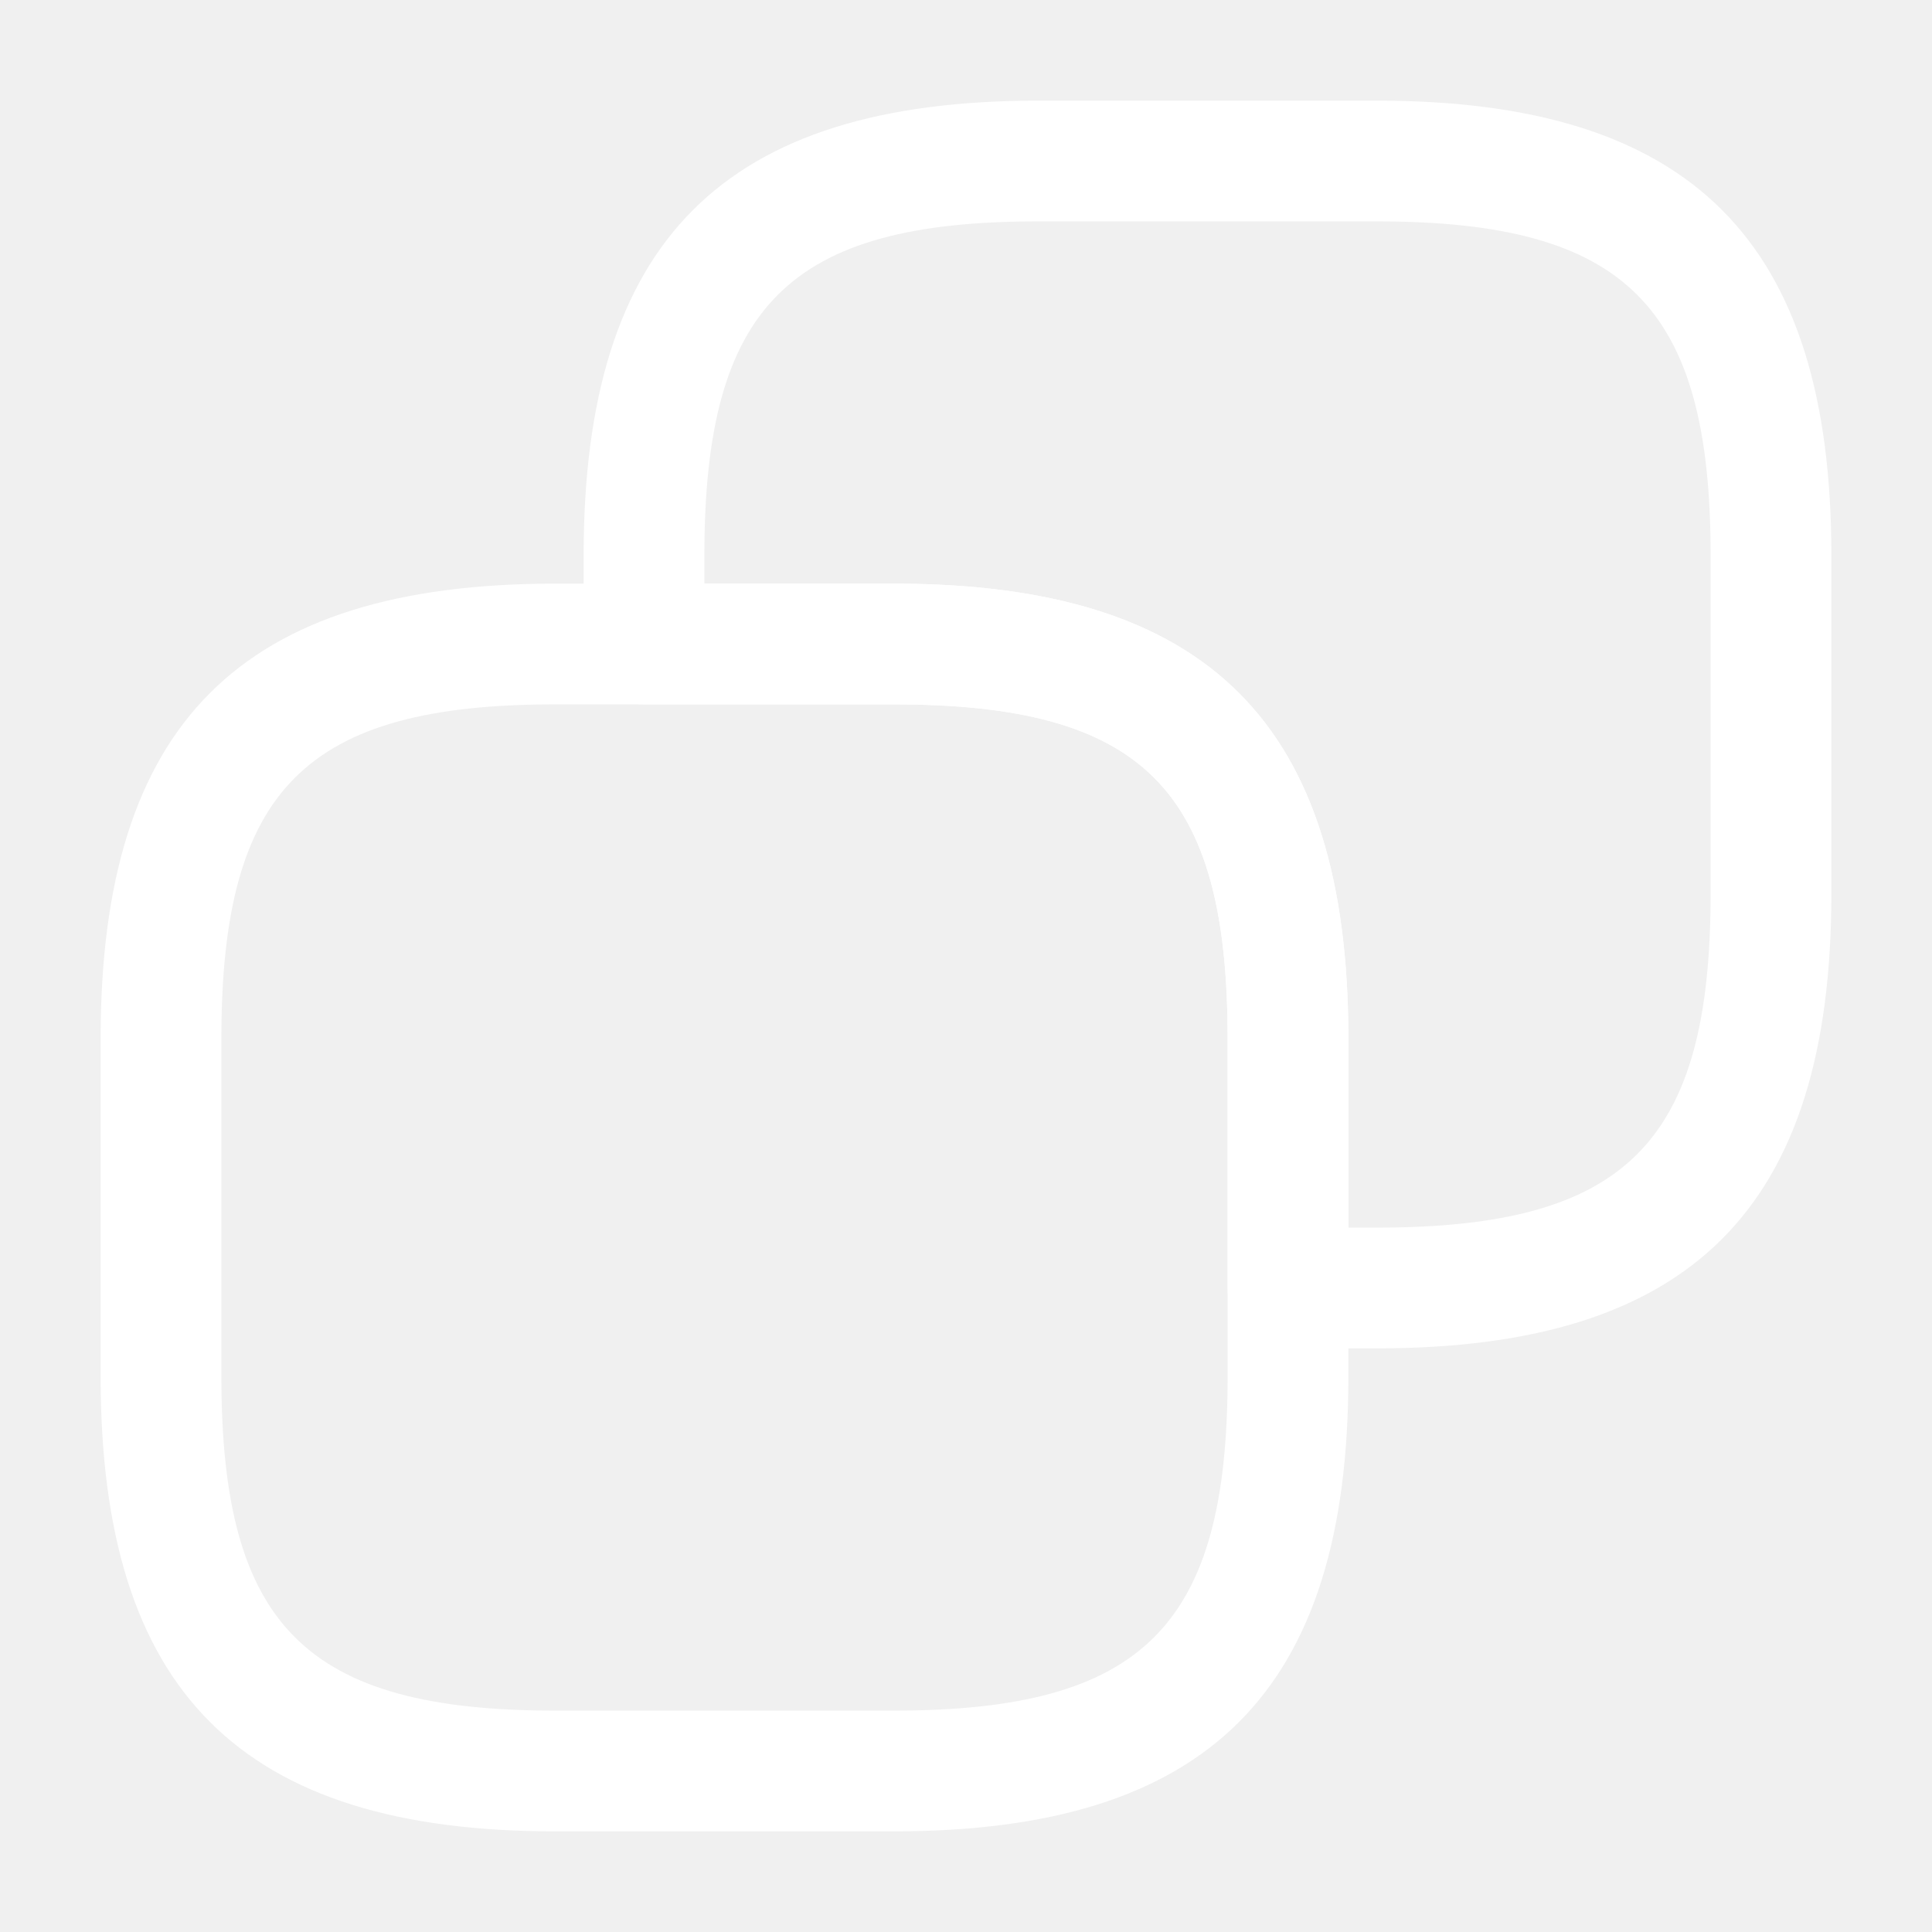
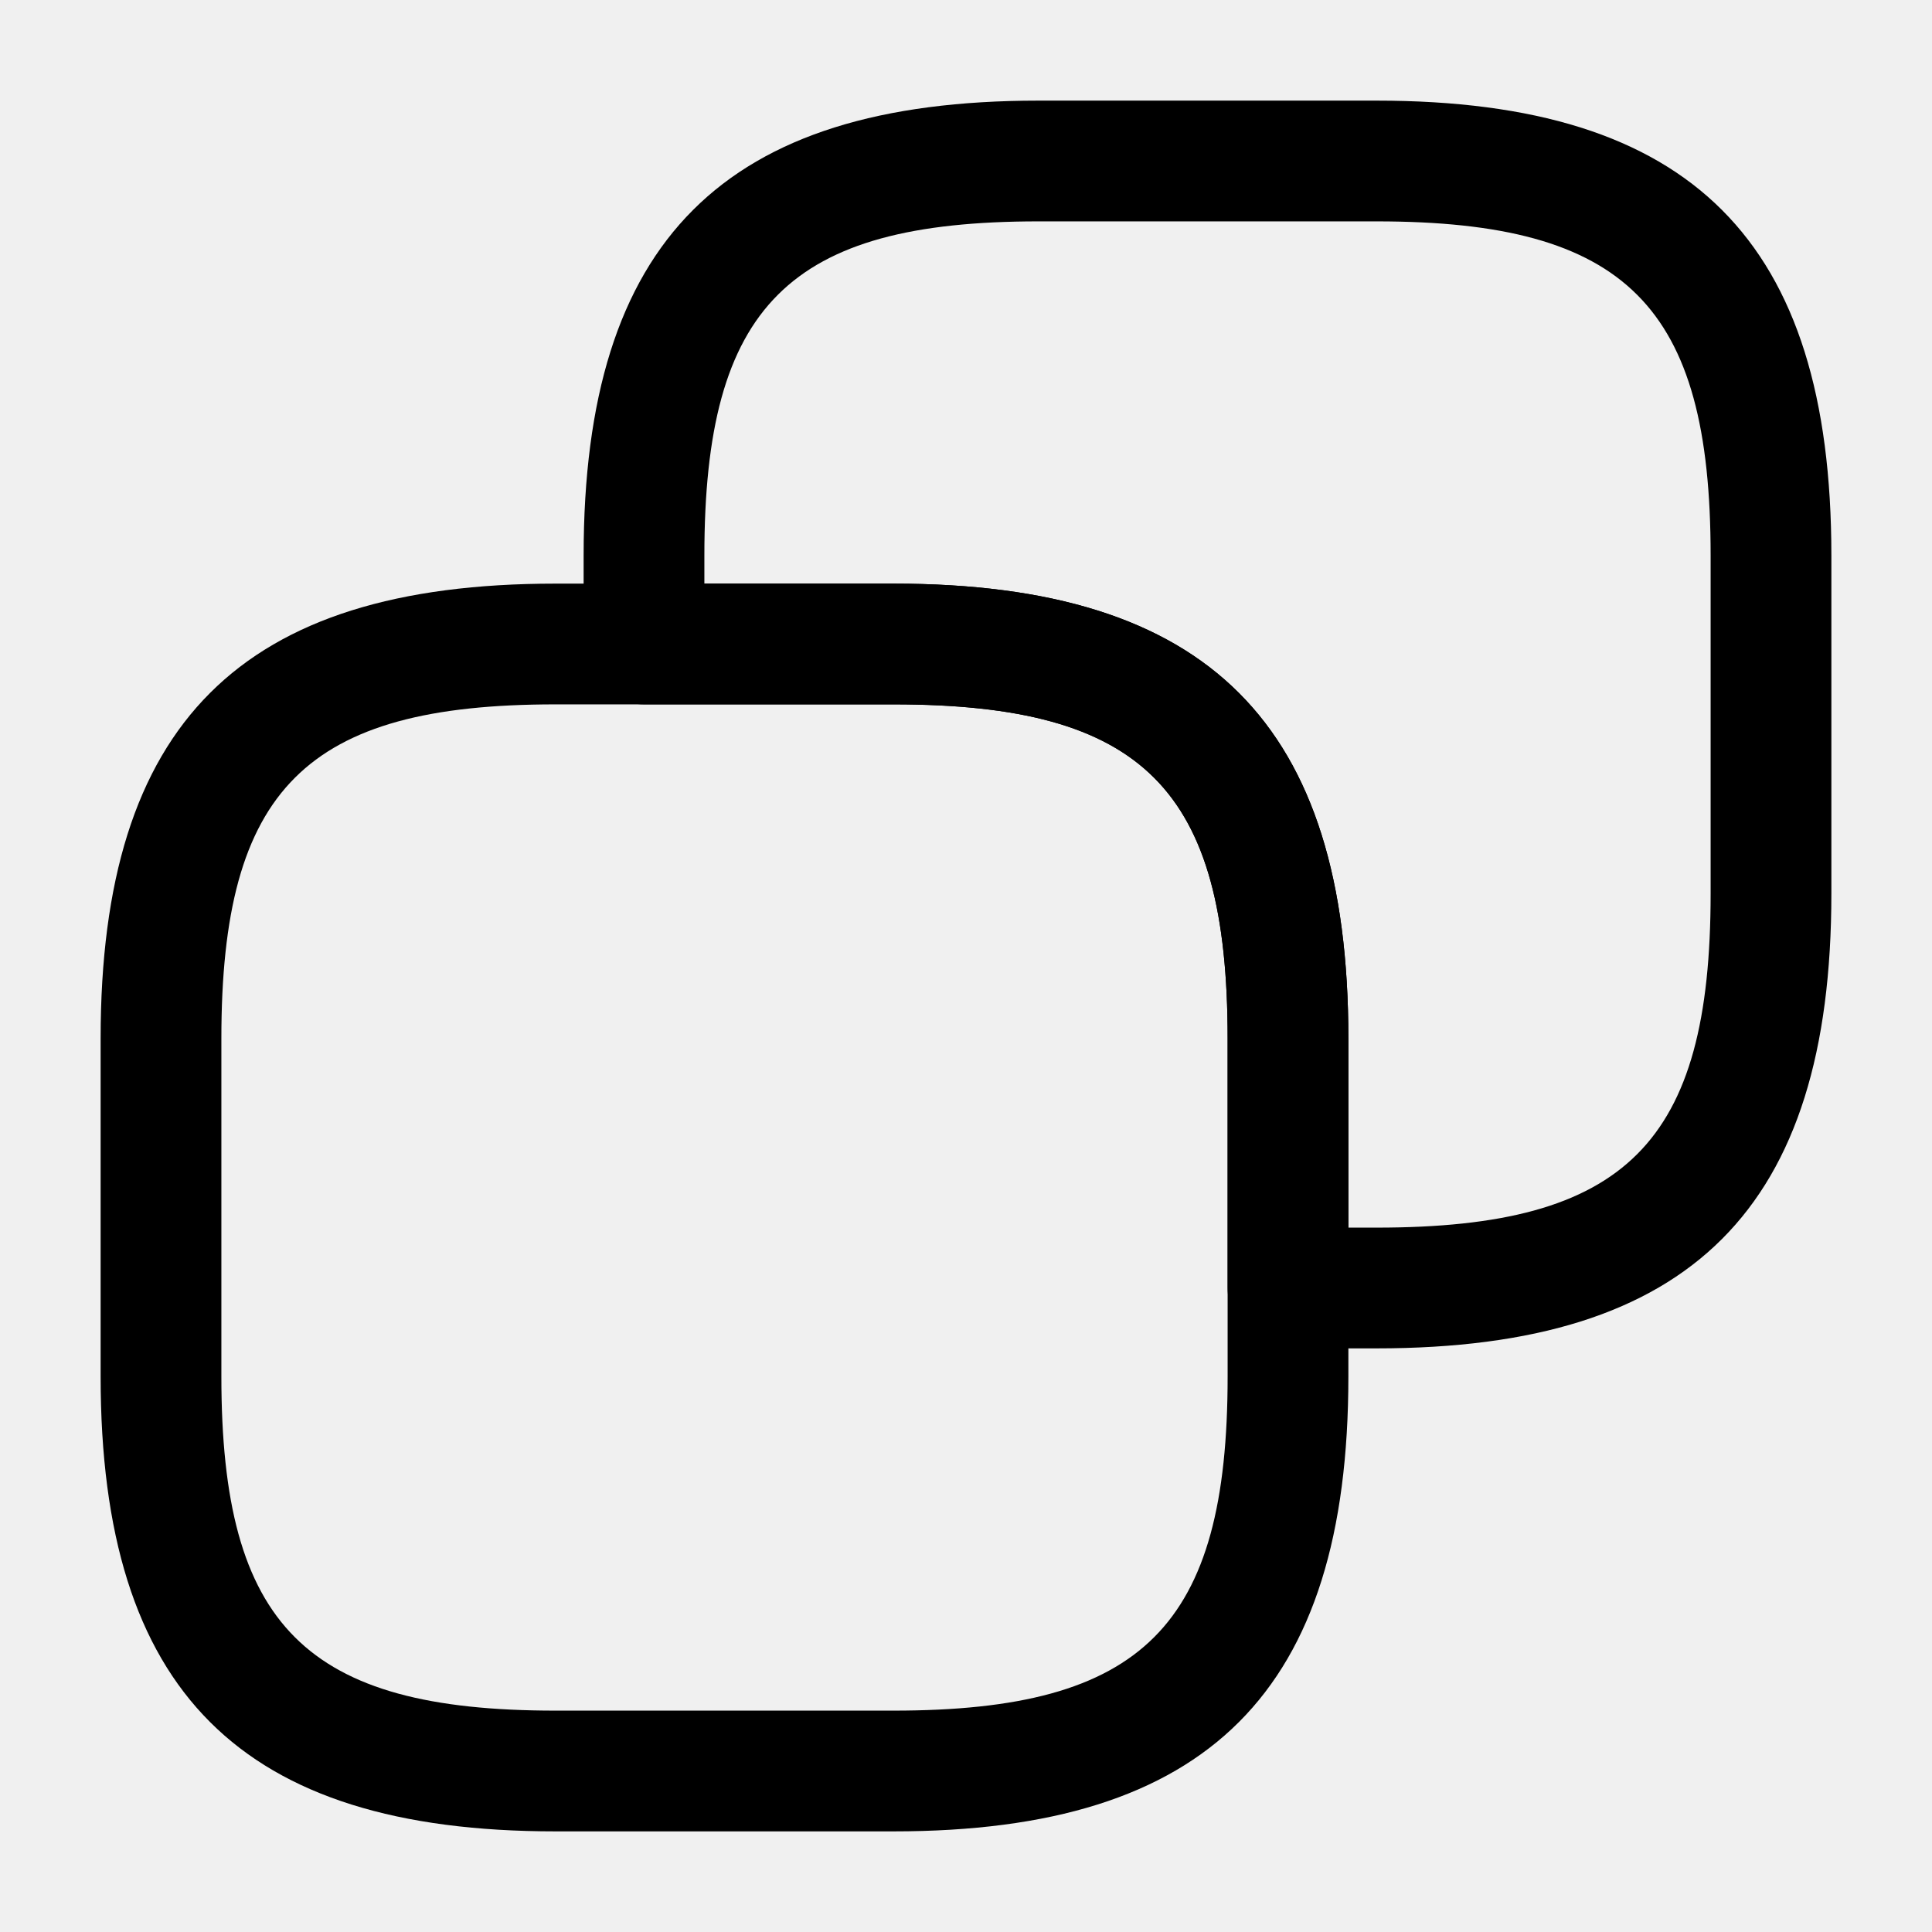
<svg xmlns="http://www.w3.org/2000/svg" fill="none" height="24" viewBox="0 0 24 24" width="24">
-   <g fill="#ffffff">
+   <g fill="#000">
    <path d="m11.1 22.75h-4.2c-3.91 0-5.65-1.74-5.65-5.65v-4.2c0-3.91 1.74-5.65 5.65-5.65h4.2c3.91 0 5.65 1.74 5.65 5.65v4.2c0 3.91-1.74 5.65-5.65 5.65zm-4.2-14c-3.1 0-4.15 1.05-4.15 4.15v4.2c0 3.1 1.05 4.15 4.15 4.15h4.2c3.1 0 4.15-1.05 4.15-4.15v-4.2c0-3.1-1.05-4.15-4.15-4.15z" />
    <path d="m17.1 16.75h-1.1c-.41 0-.75-.34-.75-.75v-3.1c0-3.1-1.05-4.15-4.15-4.15h-3.1c-.41 0-.75-.34-.75-.75v-1.1c0-3.91 1.74-5.65 5.65-5.65h4.2c3.91 0 5.65 1.74 5.65 5.65v4.2c0 3.91-1.74 5.65-5.65 5.65zm-.35-1.5h.35c3.1 0 4.15-1.05 4.15-4.15v-4.2c0-3.1-1.05-4.15-4.15-4.15h-4.2c-3.1 0-4.15 1.05-4.15 4.15v.35h2.35c3.91 0 5.65 1.74 5.65 5.65z" />
  </g>
</svg>
